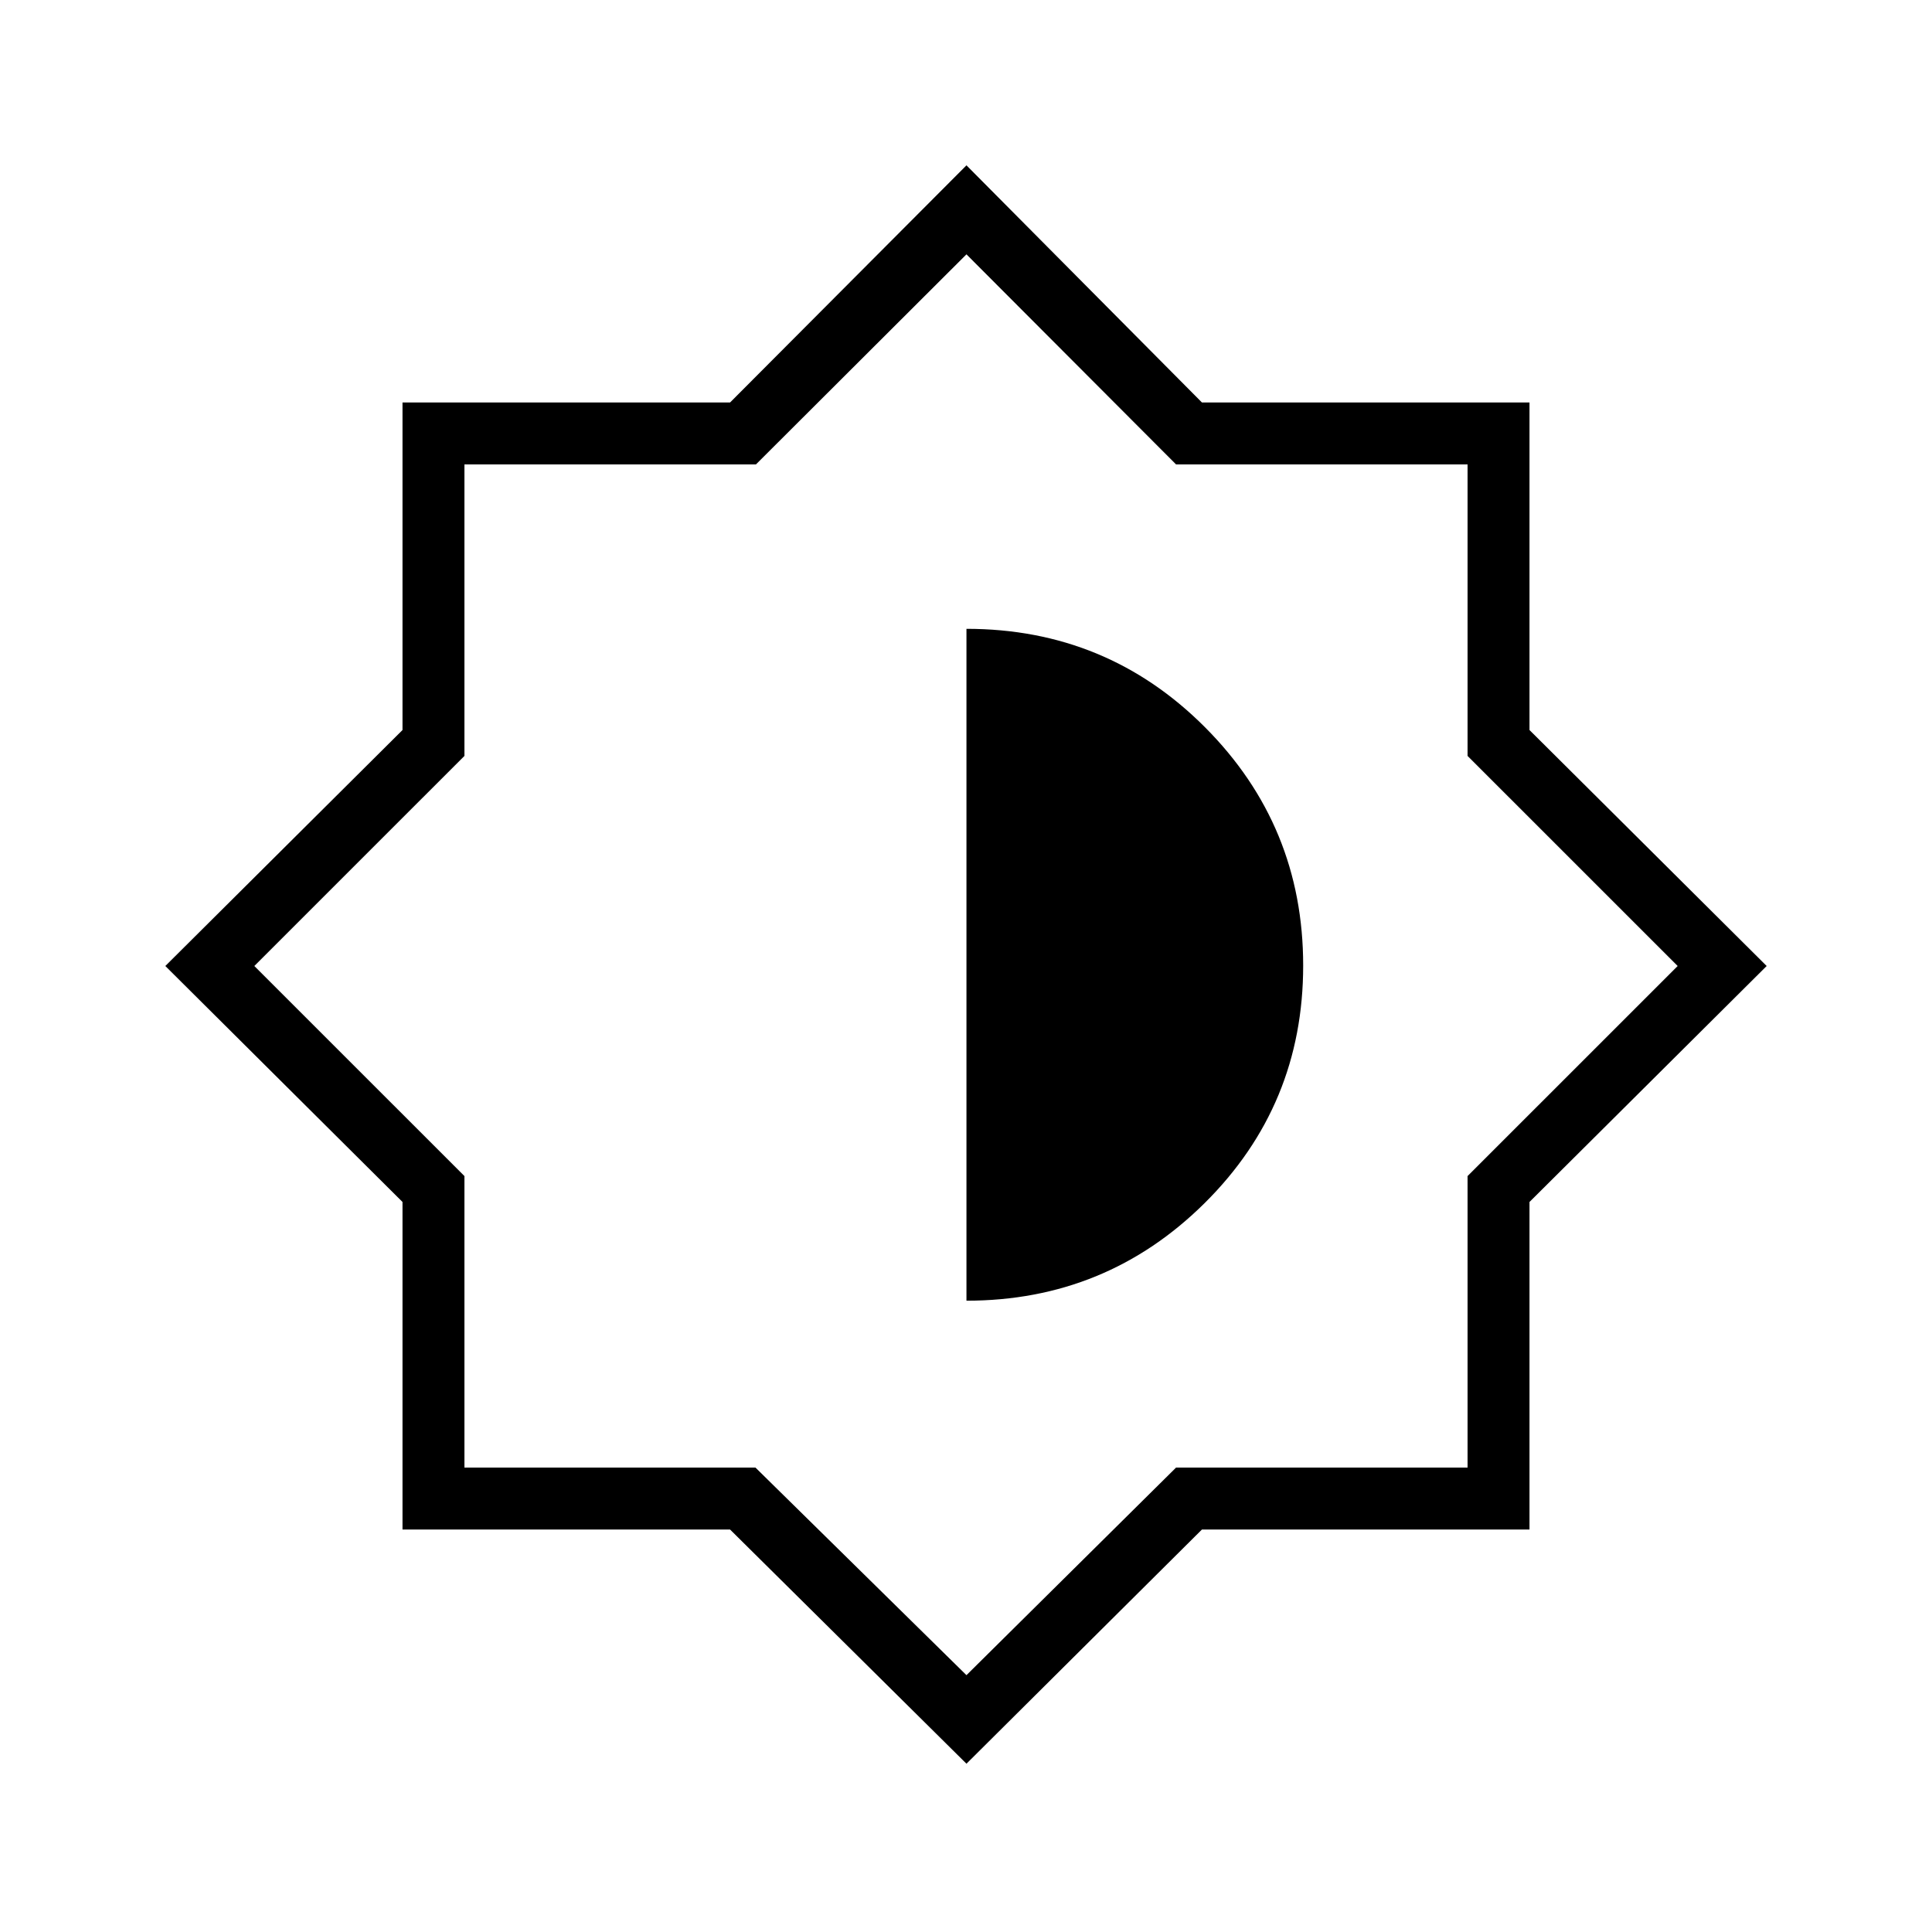
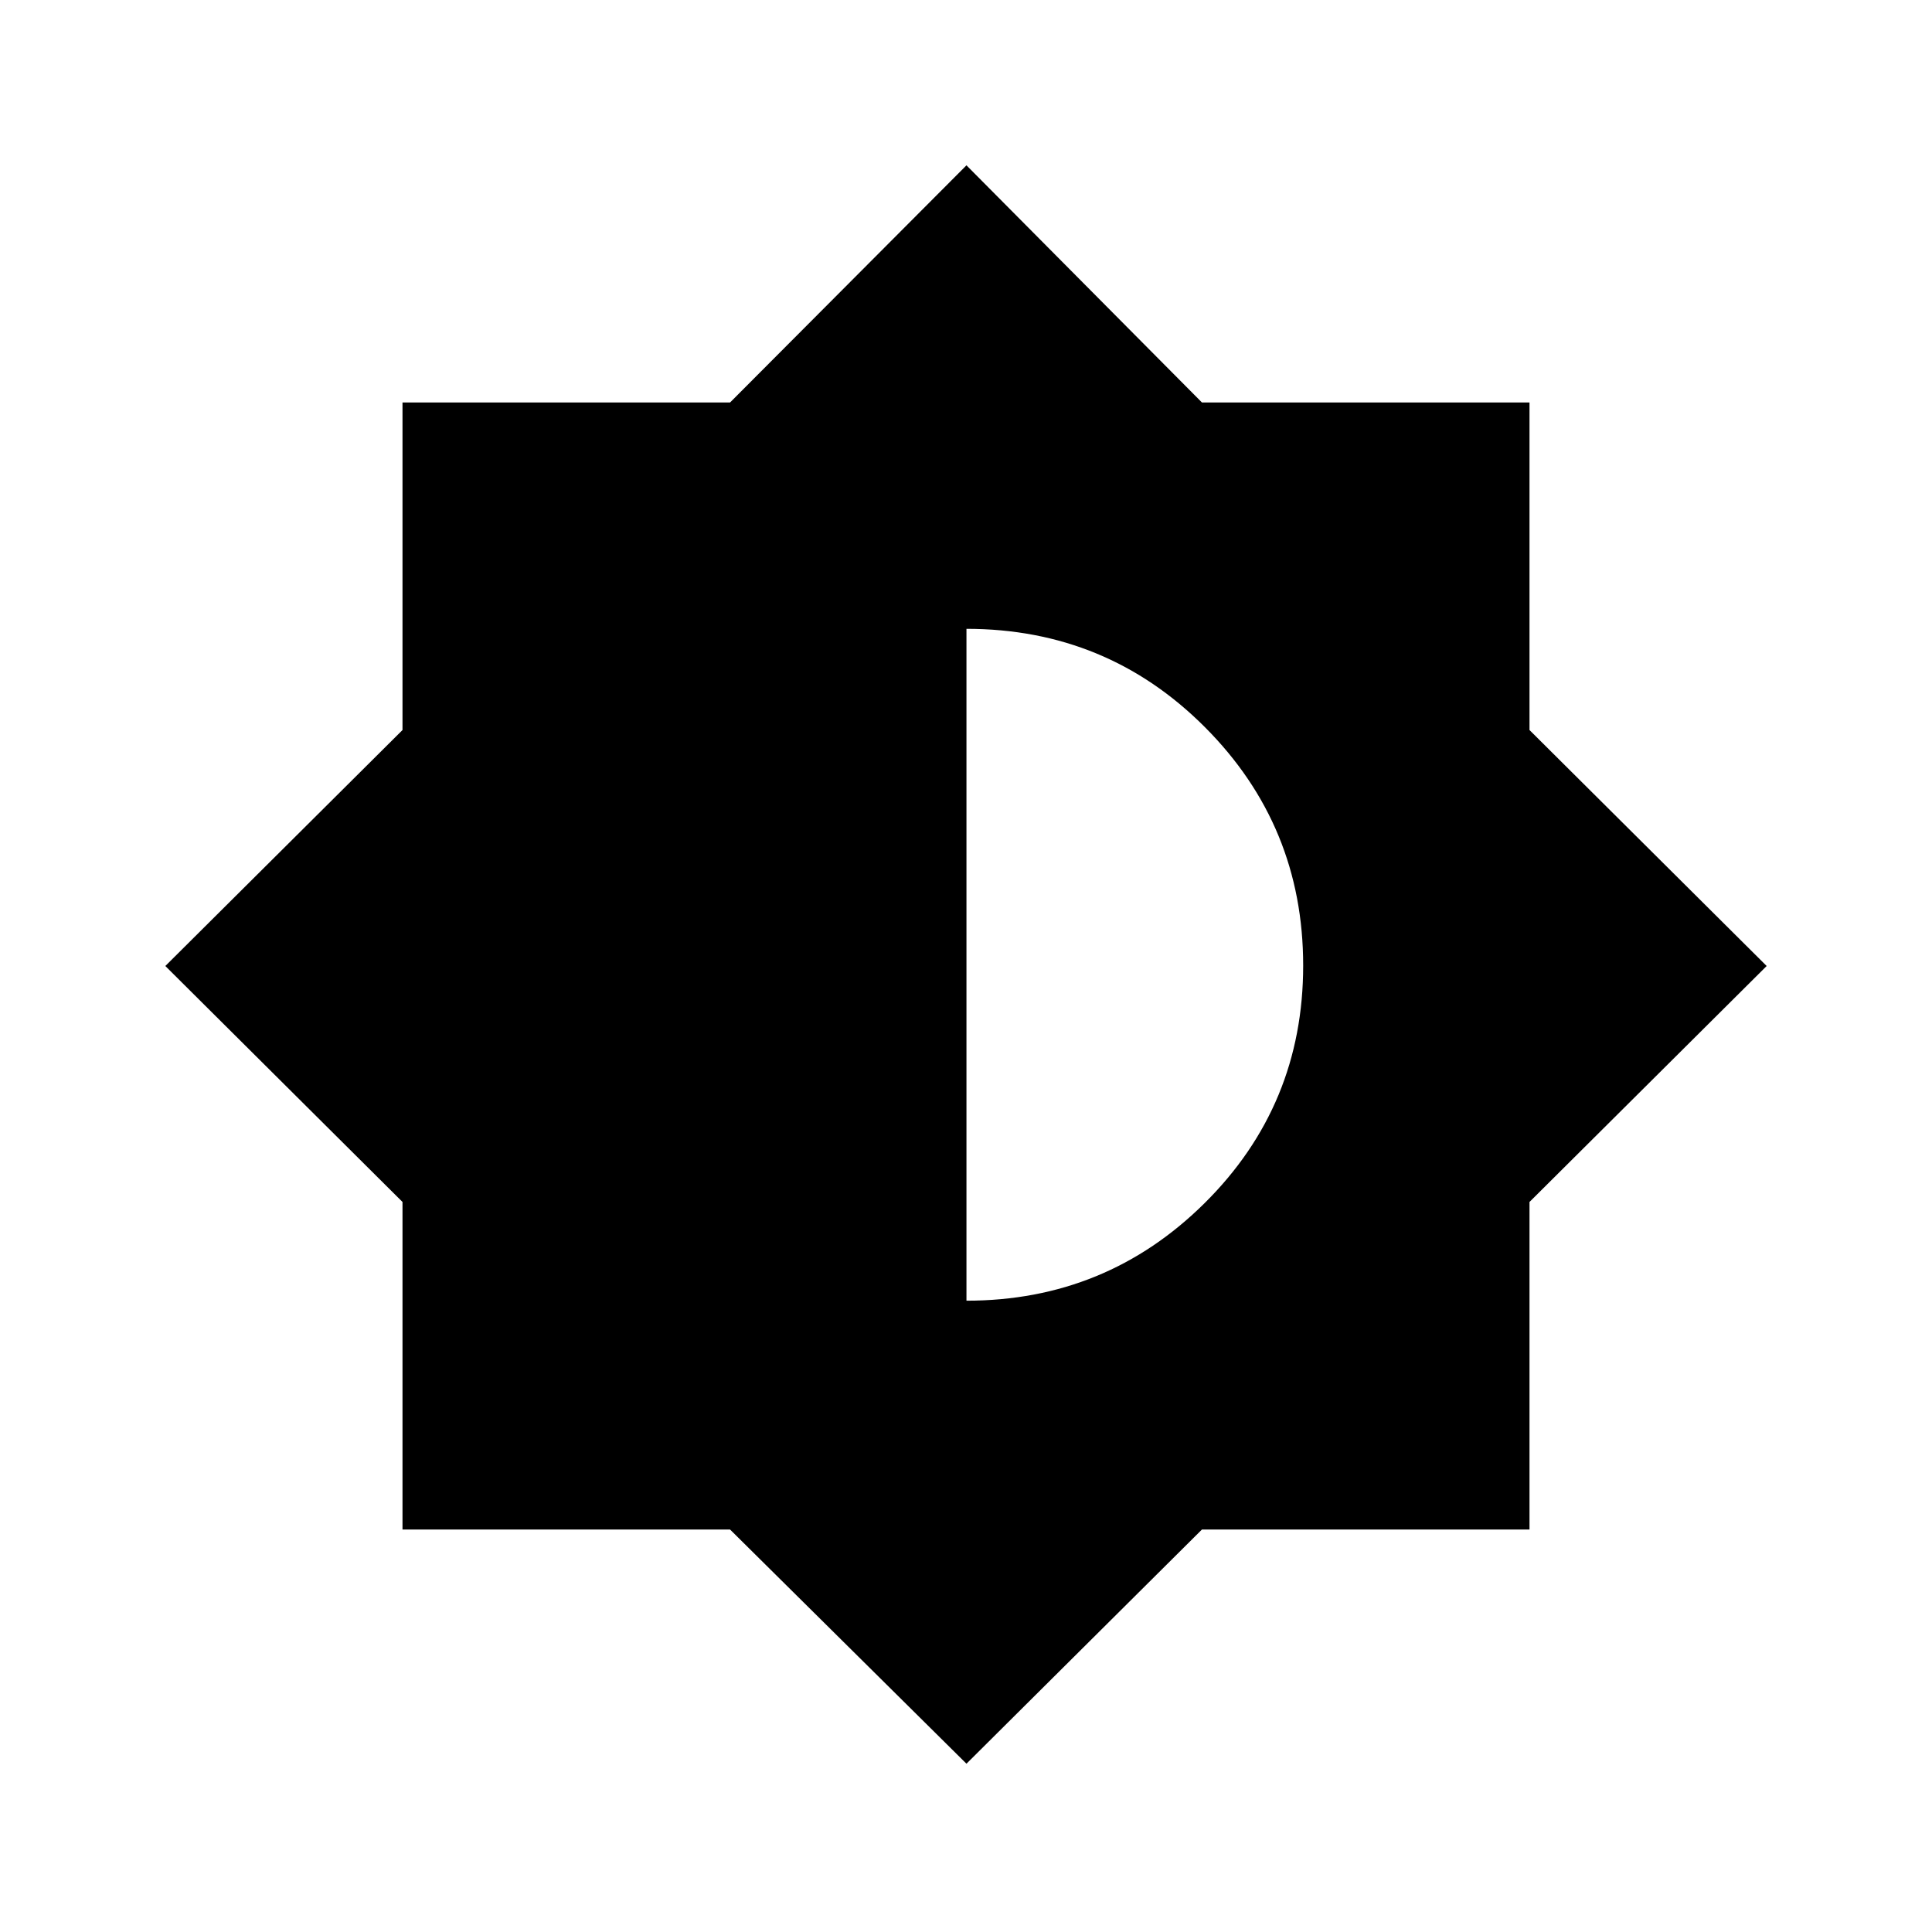
<svg xmlns="http://www.w3.org/2000/svg" viewBox="0 -960 960 960">
-   <path d="M480.23-83.62 362.75-200H200v-162.75L82.15-480 200-597.25V-760h162.75l117.48-117.85L597.25-760H760v162.75L877.85-480 760-362.75V-200H597.25L480.23-83.62Zm0-44 104.15-103.15h144.85v-144.85L833.62-480 729.23-584.38v-144.85H584.38L480.23-833.62 375.62-729.23H230.77v144.85L126.38-480l104.39 104.38v144.85h144.61l104.85 103.15Zm0-186.07q69.46 0 118.39-48.54 48.92-48.54 48.92-118 0-69.46-48.77-118.39-48.77-48.92-118.54-48.92v333.85Z" />
+   <path d="M480.23-83.62 362.75-200H200v-162.75L82.15-480 200-597.25V-760h162.75l117.48-117.85L597.25-760H760v162.75L877.85-480 760-362.75V-200H597.25L480.23-83.62Zm0-230.07q69.46 0 118.39-48.54 48.92-48.54 48.92-118 0-69.46-48.77-118.39-48.77-48.92-118.54-48.92v333.85Z" />
</svg>
